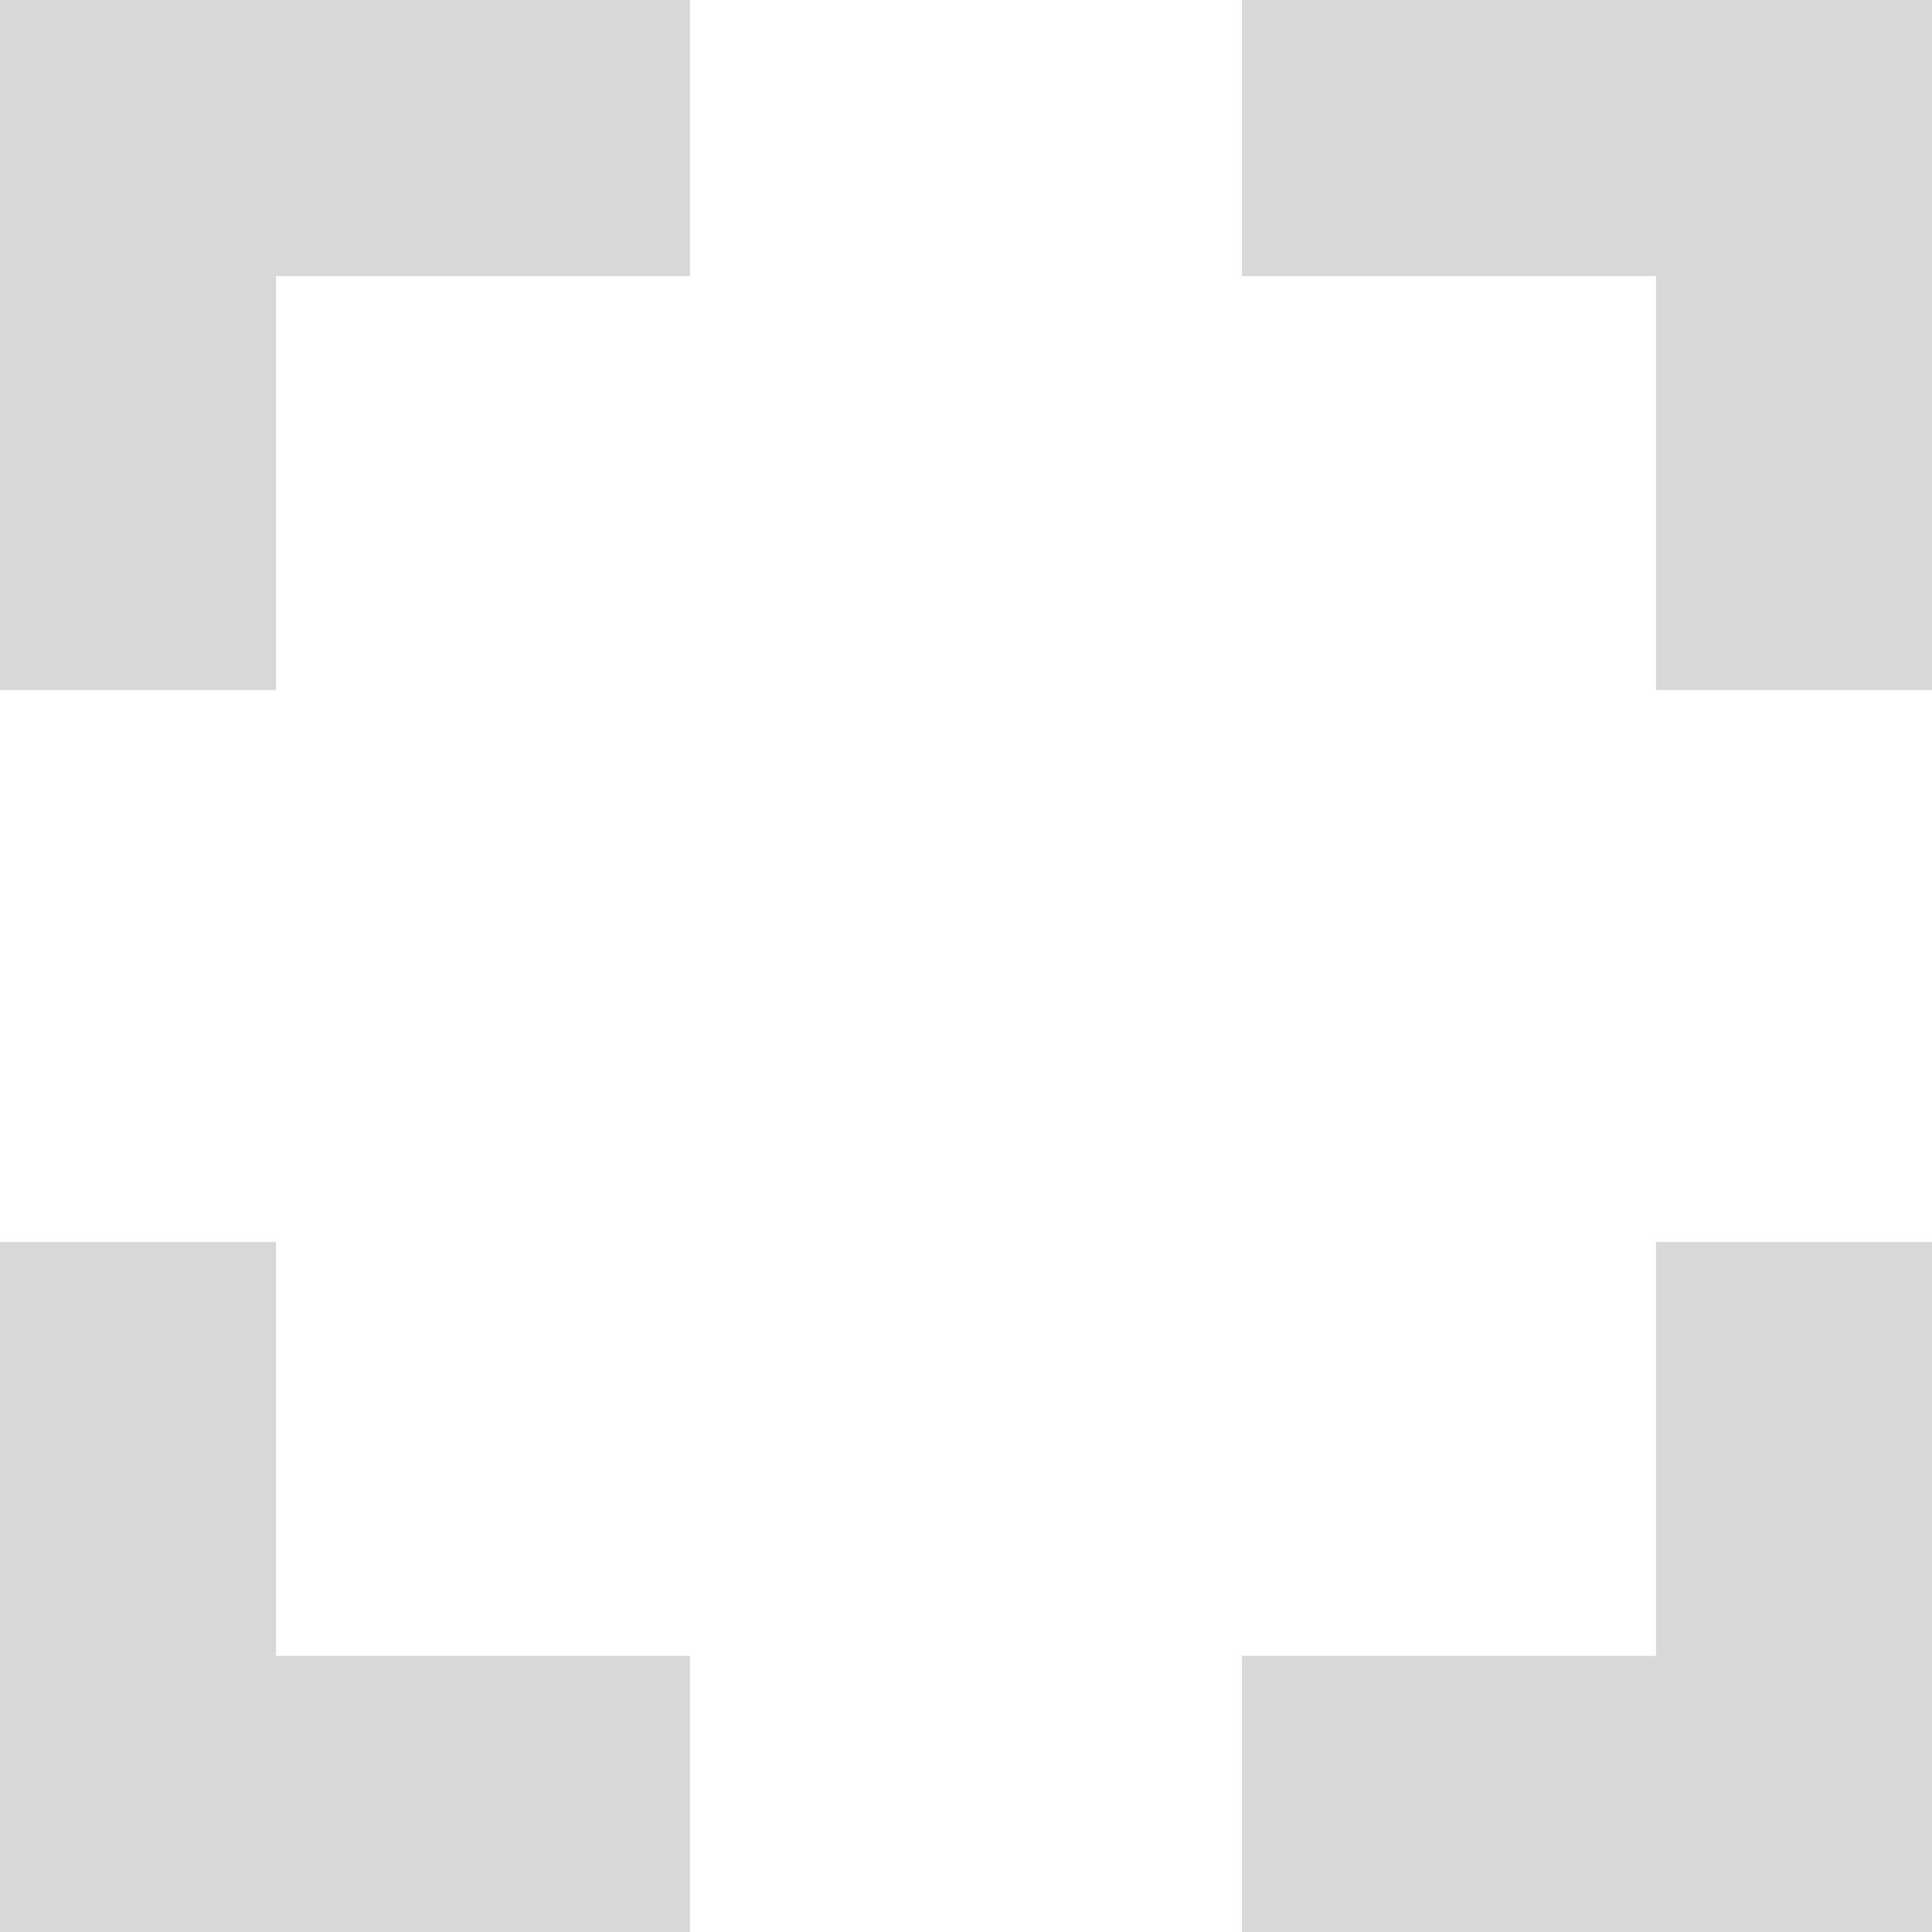
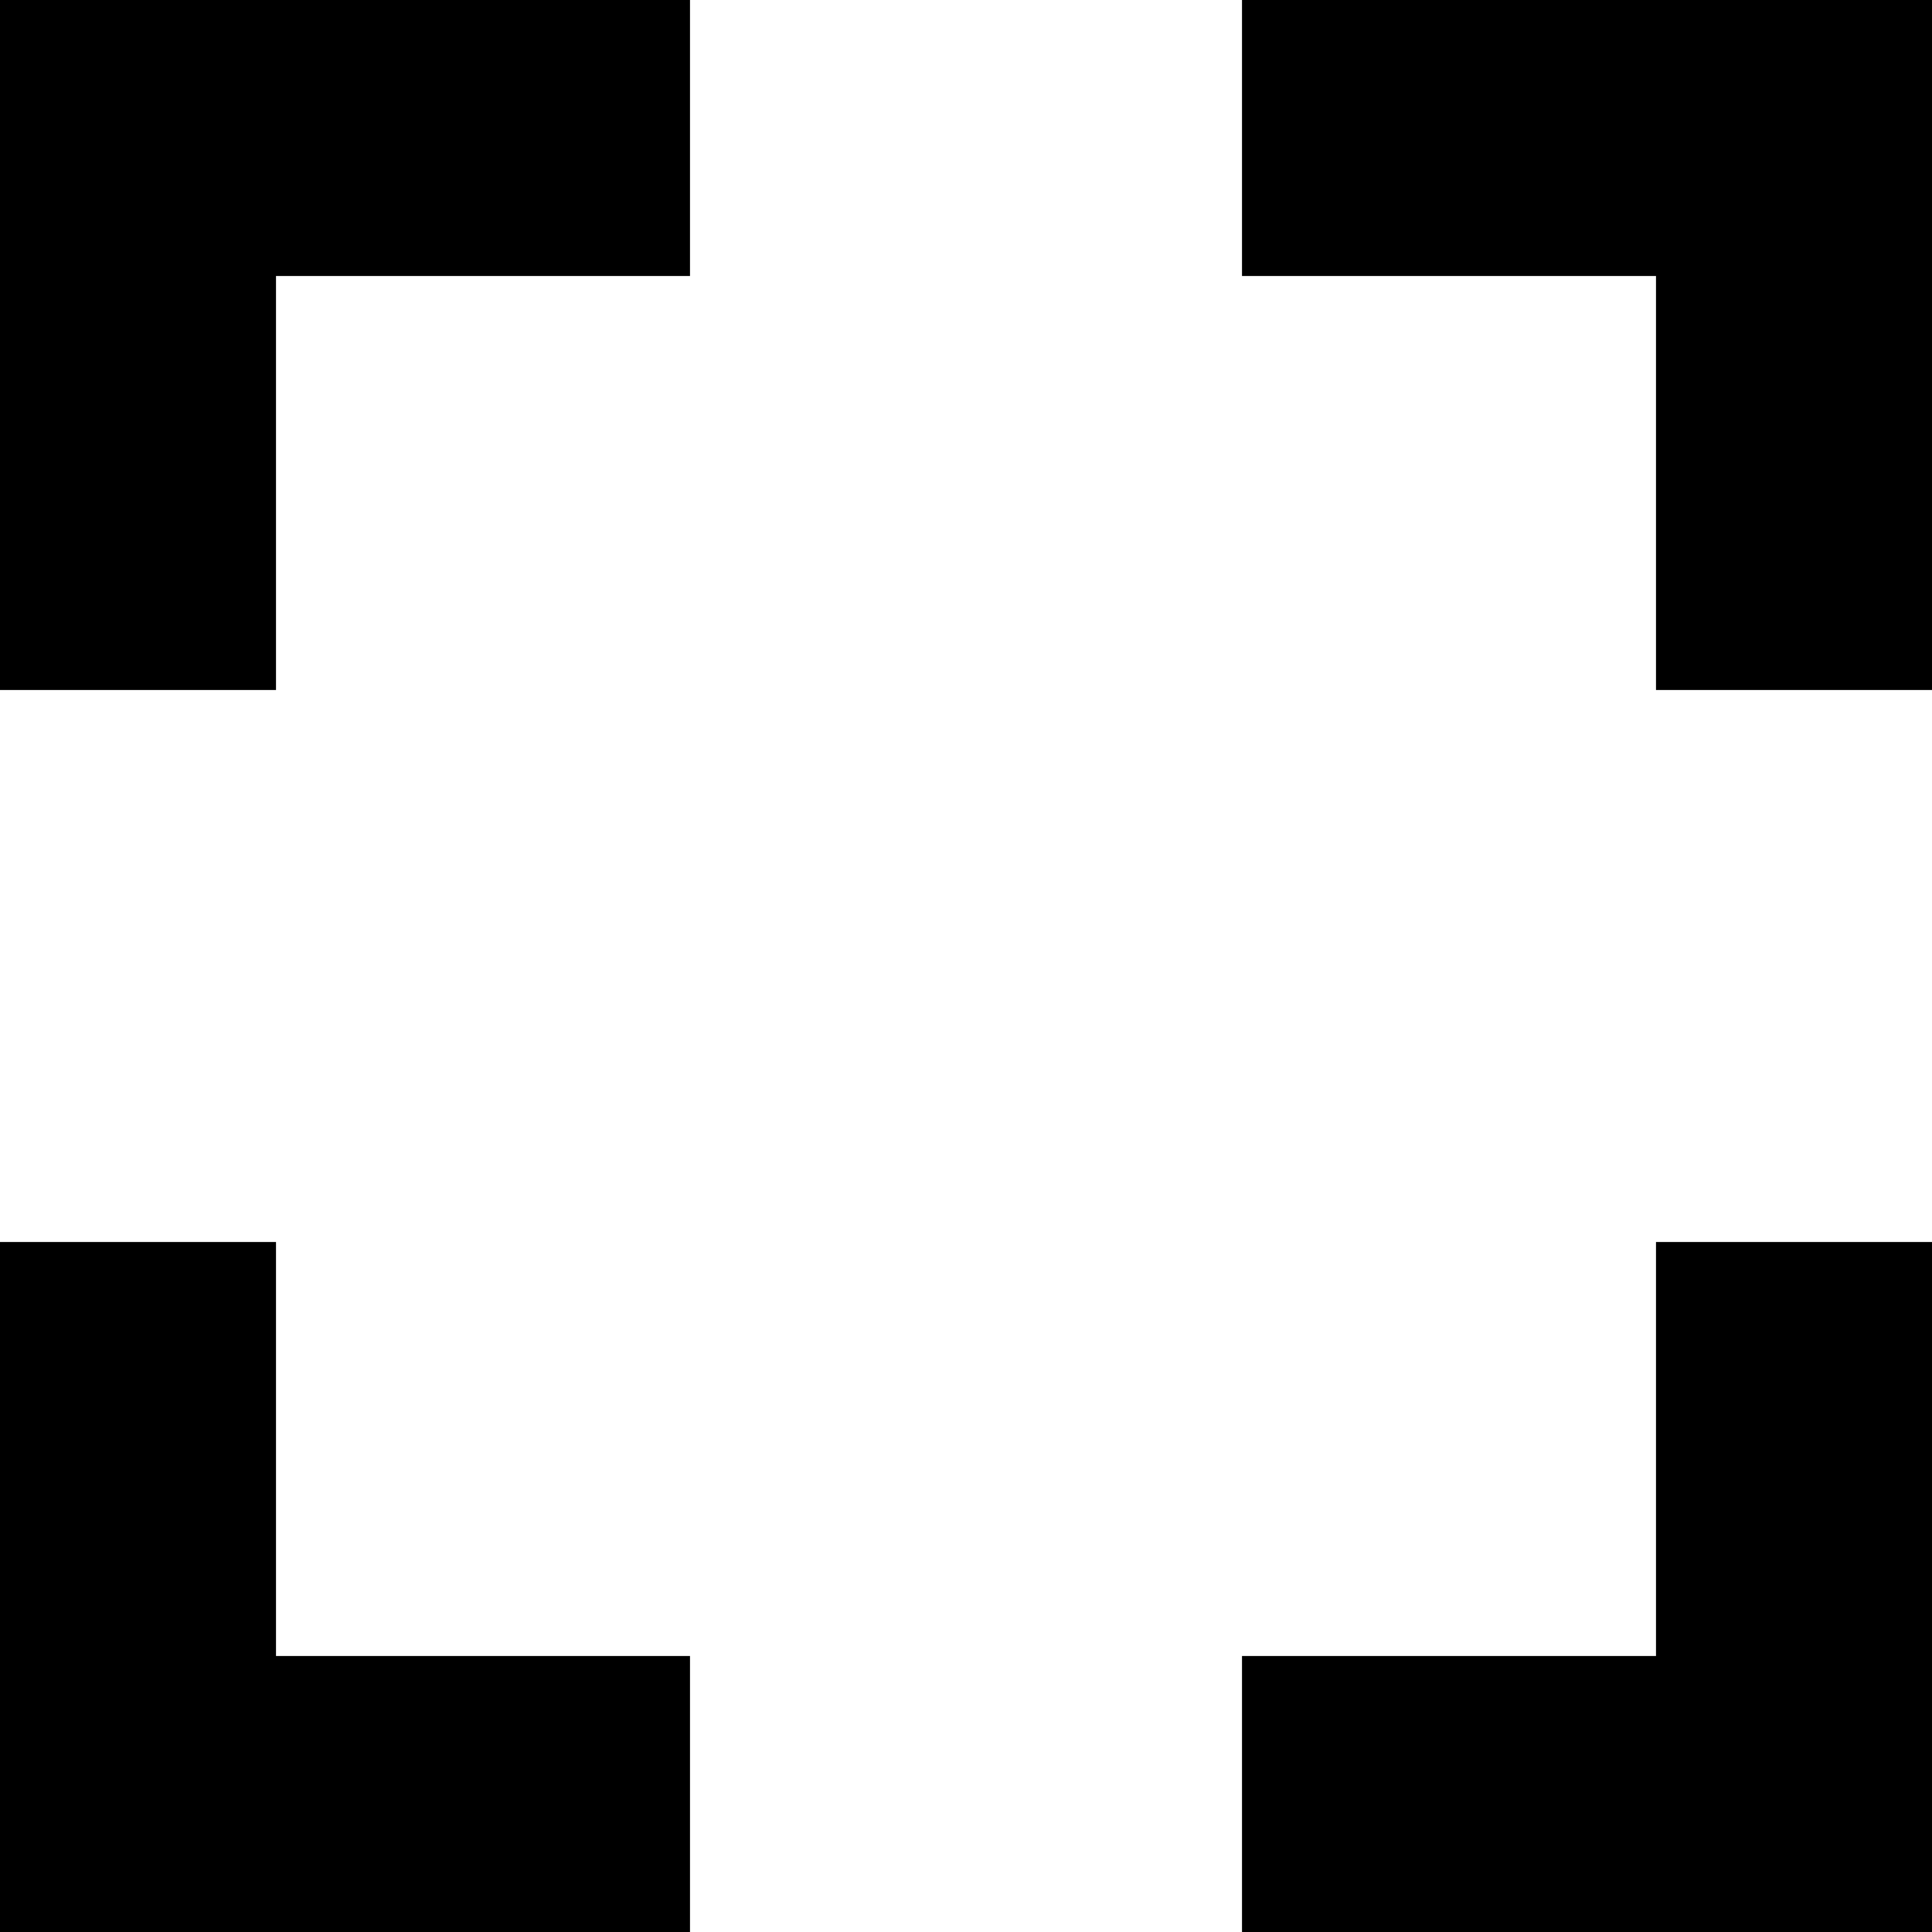
<svg xmlns="http://www.w3.org/2000/svg" width="14px" height="14px" viewBox="0 0 14 14" version="1.1">
  <defs />
-   <g id="Page-1" stroke="none" stroke-width="1" fill="none" fill-rule="evenodd">
-     <g id="List" transform="translate(-788, -729)" fill="#D8D8D8">
+   <g id="Page-1" stroke="none" stroke-width="1" fill-rule="evenodd">
+     <g id="List" transform="translate(-788, -729)">
      <g id="iconos-default" transform="translate(211, 724)">
        <g id="Material/Icons-black/fullscreen-Copy" transform="translate(572, 0)">
          <path d="M7,14 L5,14 L5,19 L10,19 L10,17 L7,17 L7,14 L7,14 Z M5,10 L7,10 L7,7 L10,7 L10,5 L5,5 L5,10 L5,10 Z M17,17 L14,17 L14,19 L19,19 L19,14 L17,14 L17,17 L17,17 Z M14,5 L14,7 L17,7 L17,10 L19,10 L19,5 L14,5 L14,5 Z" id="Shape" />
        </g>
      </g>
    </g>
  </g>
</svg>
